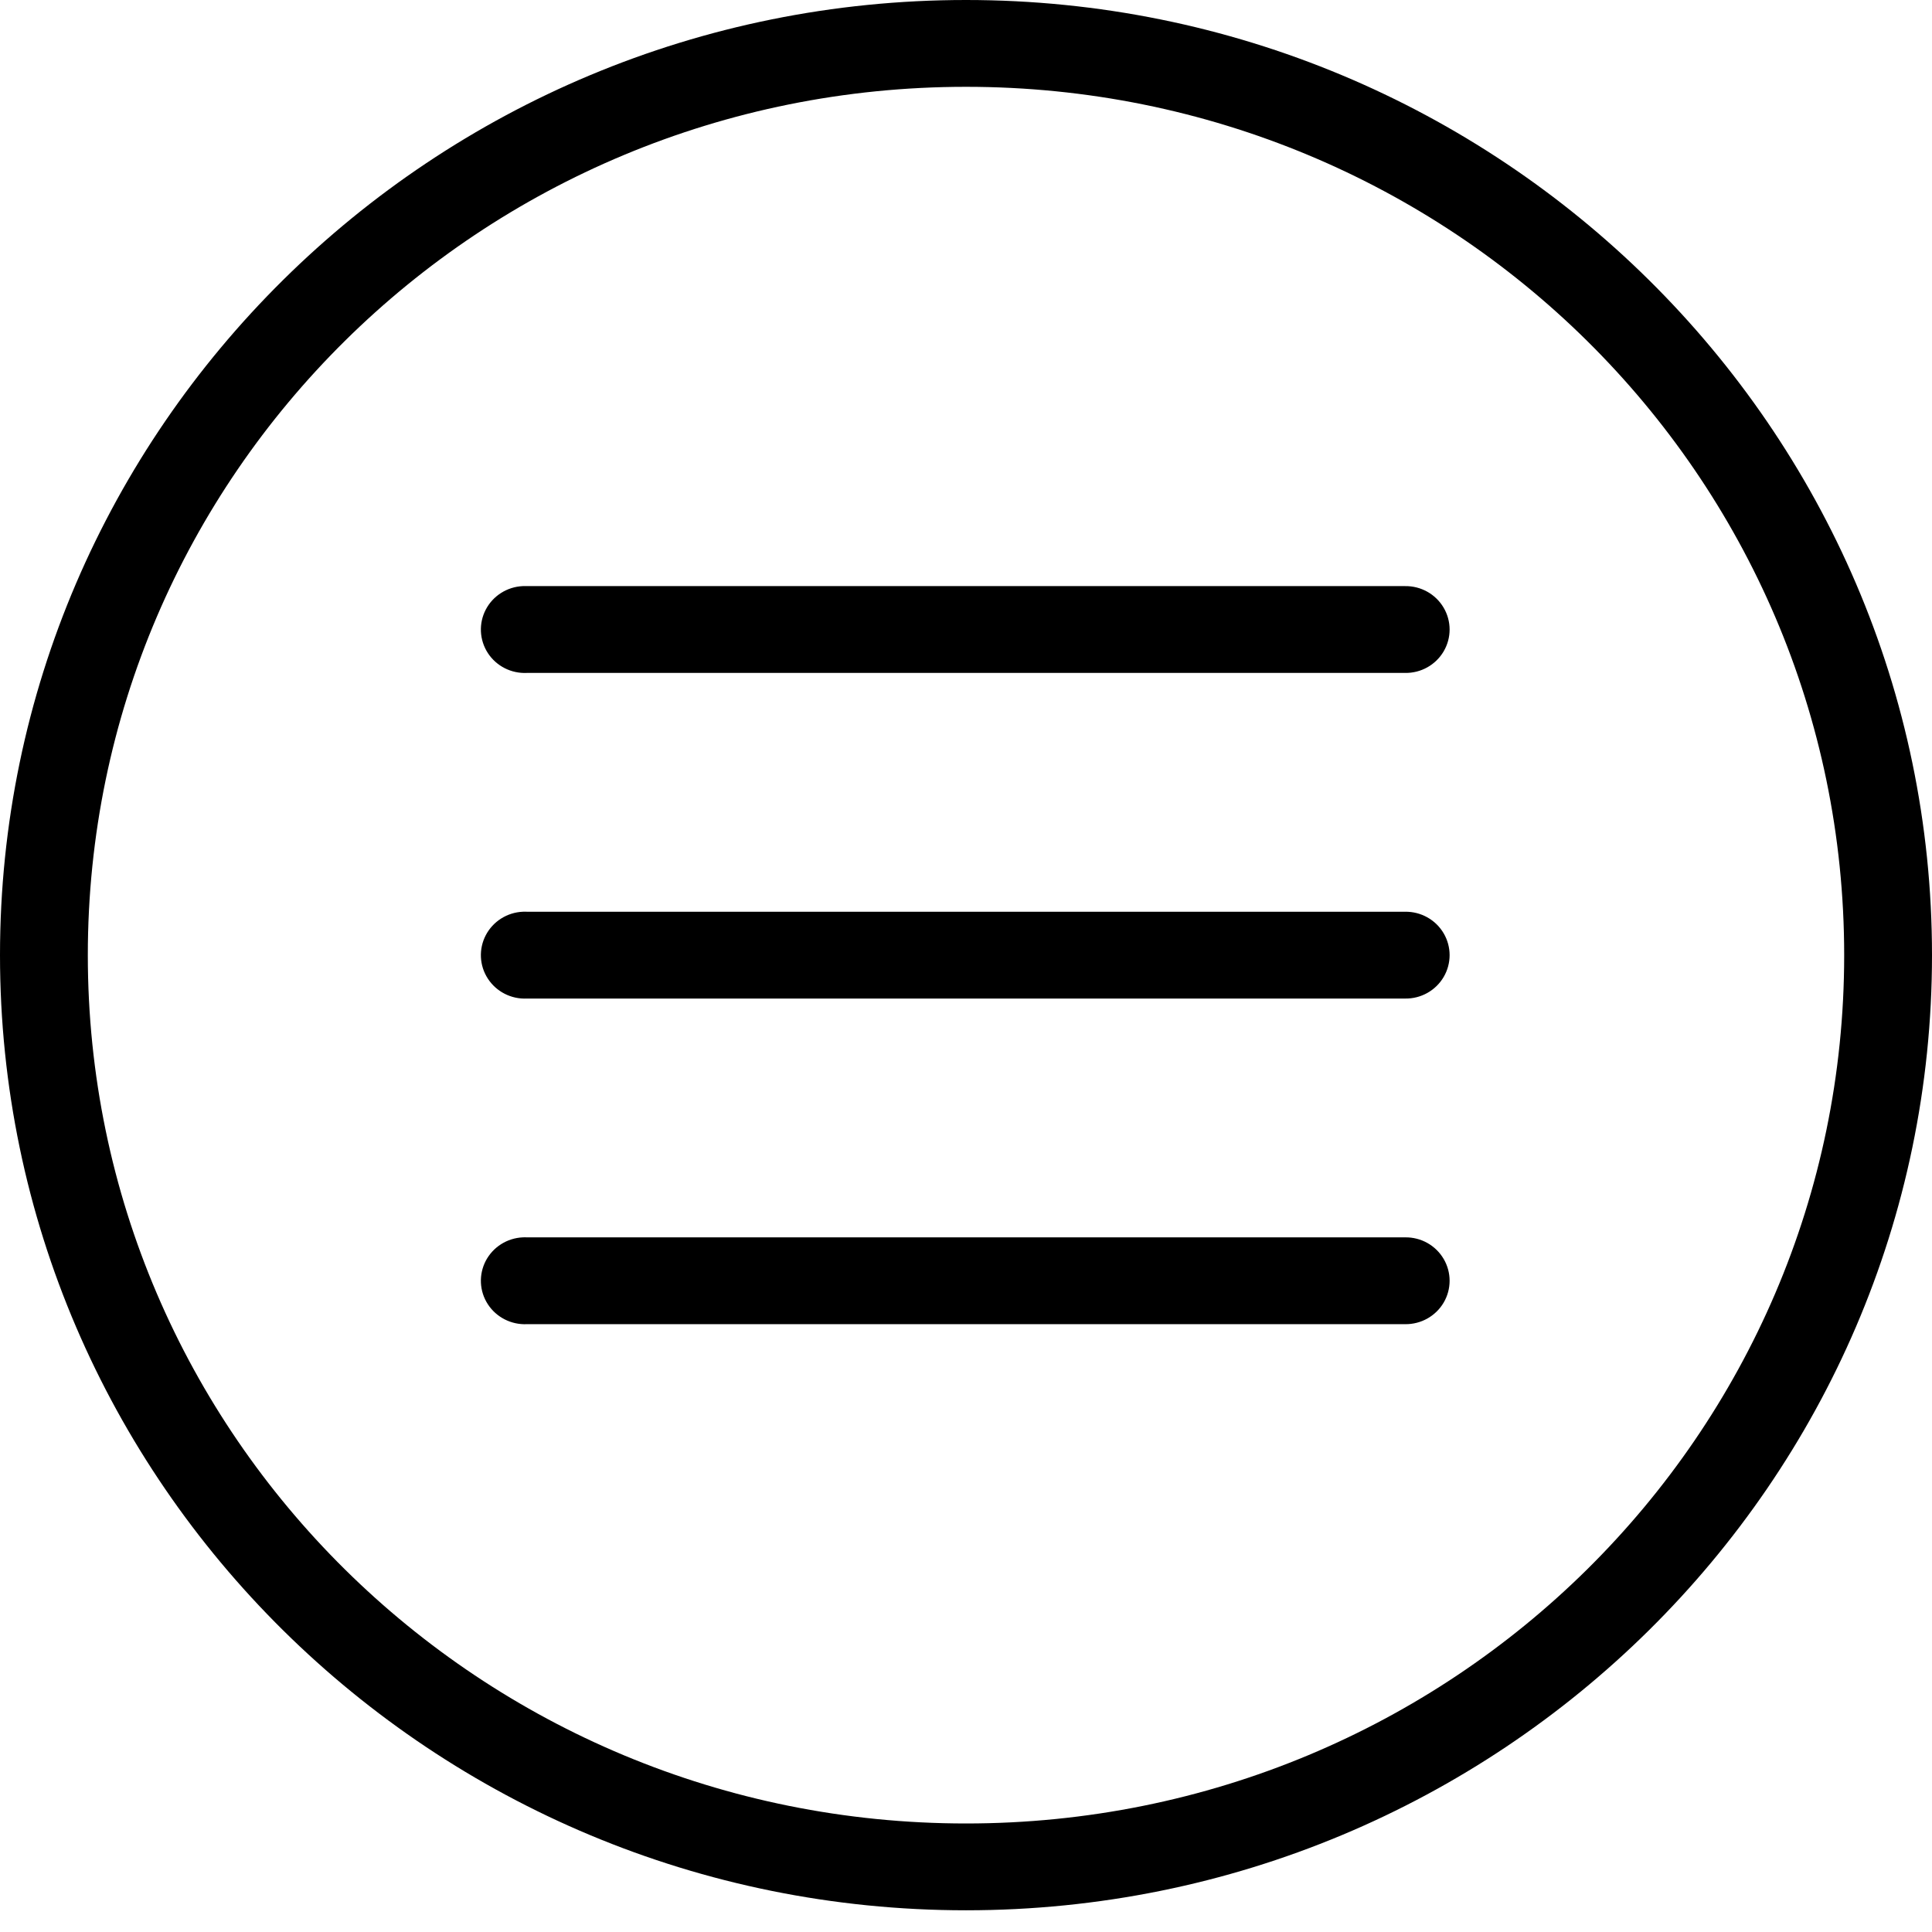
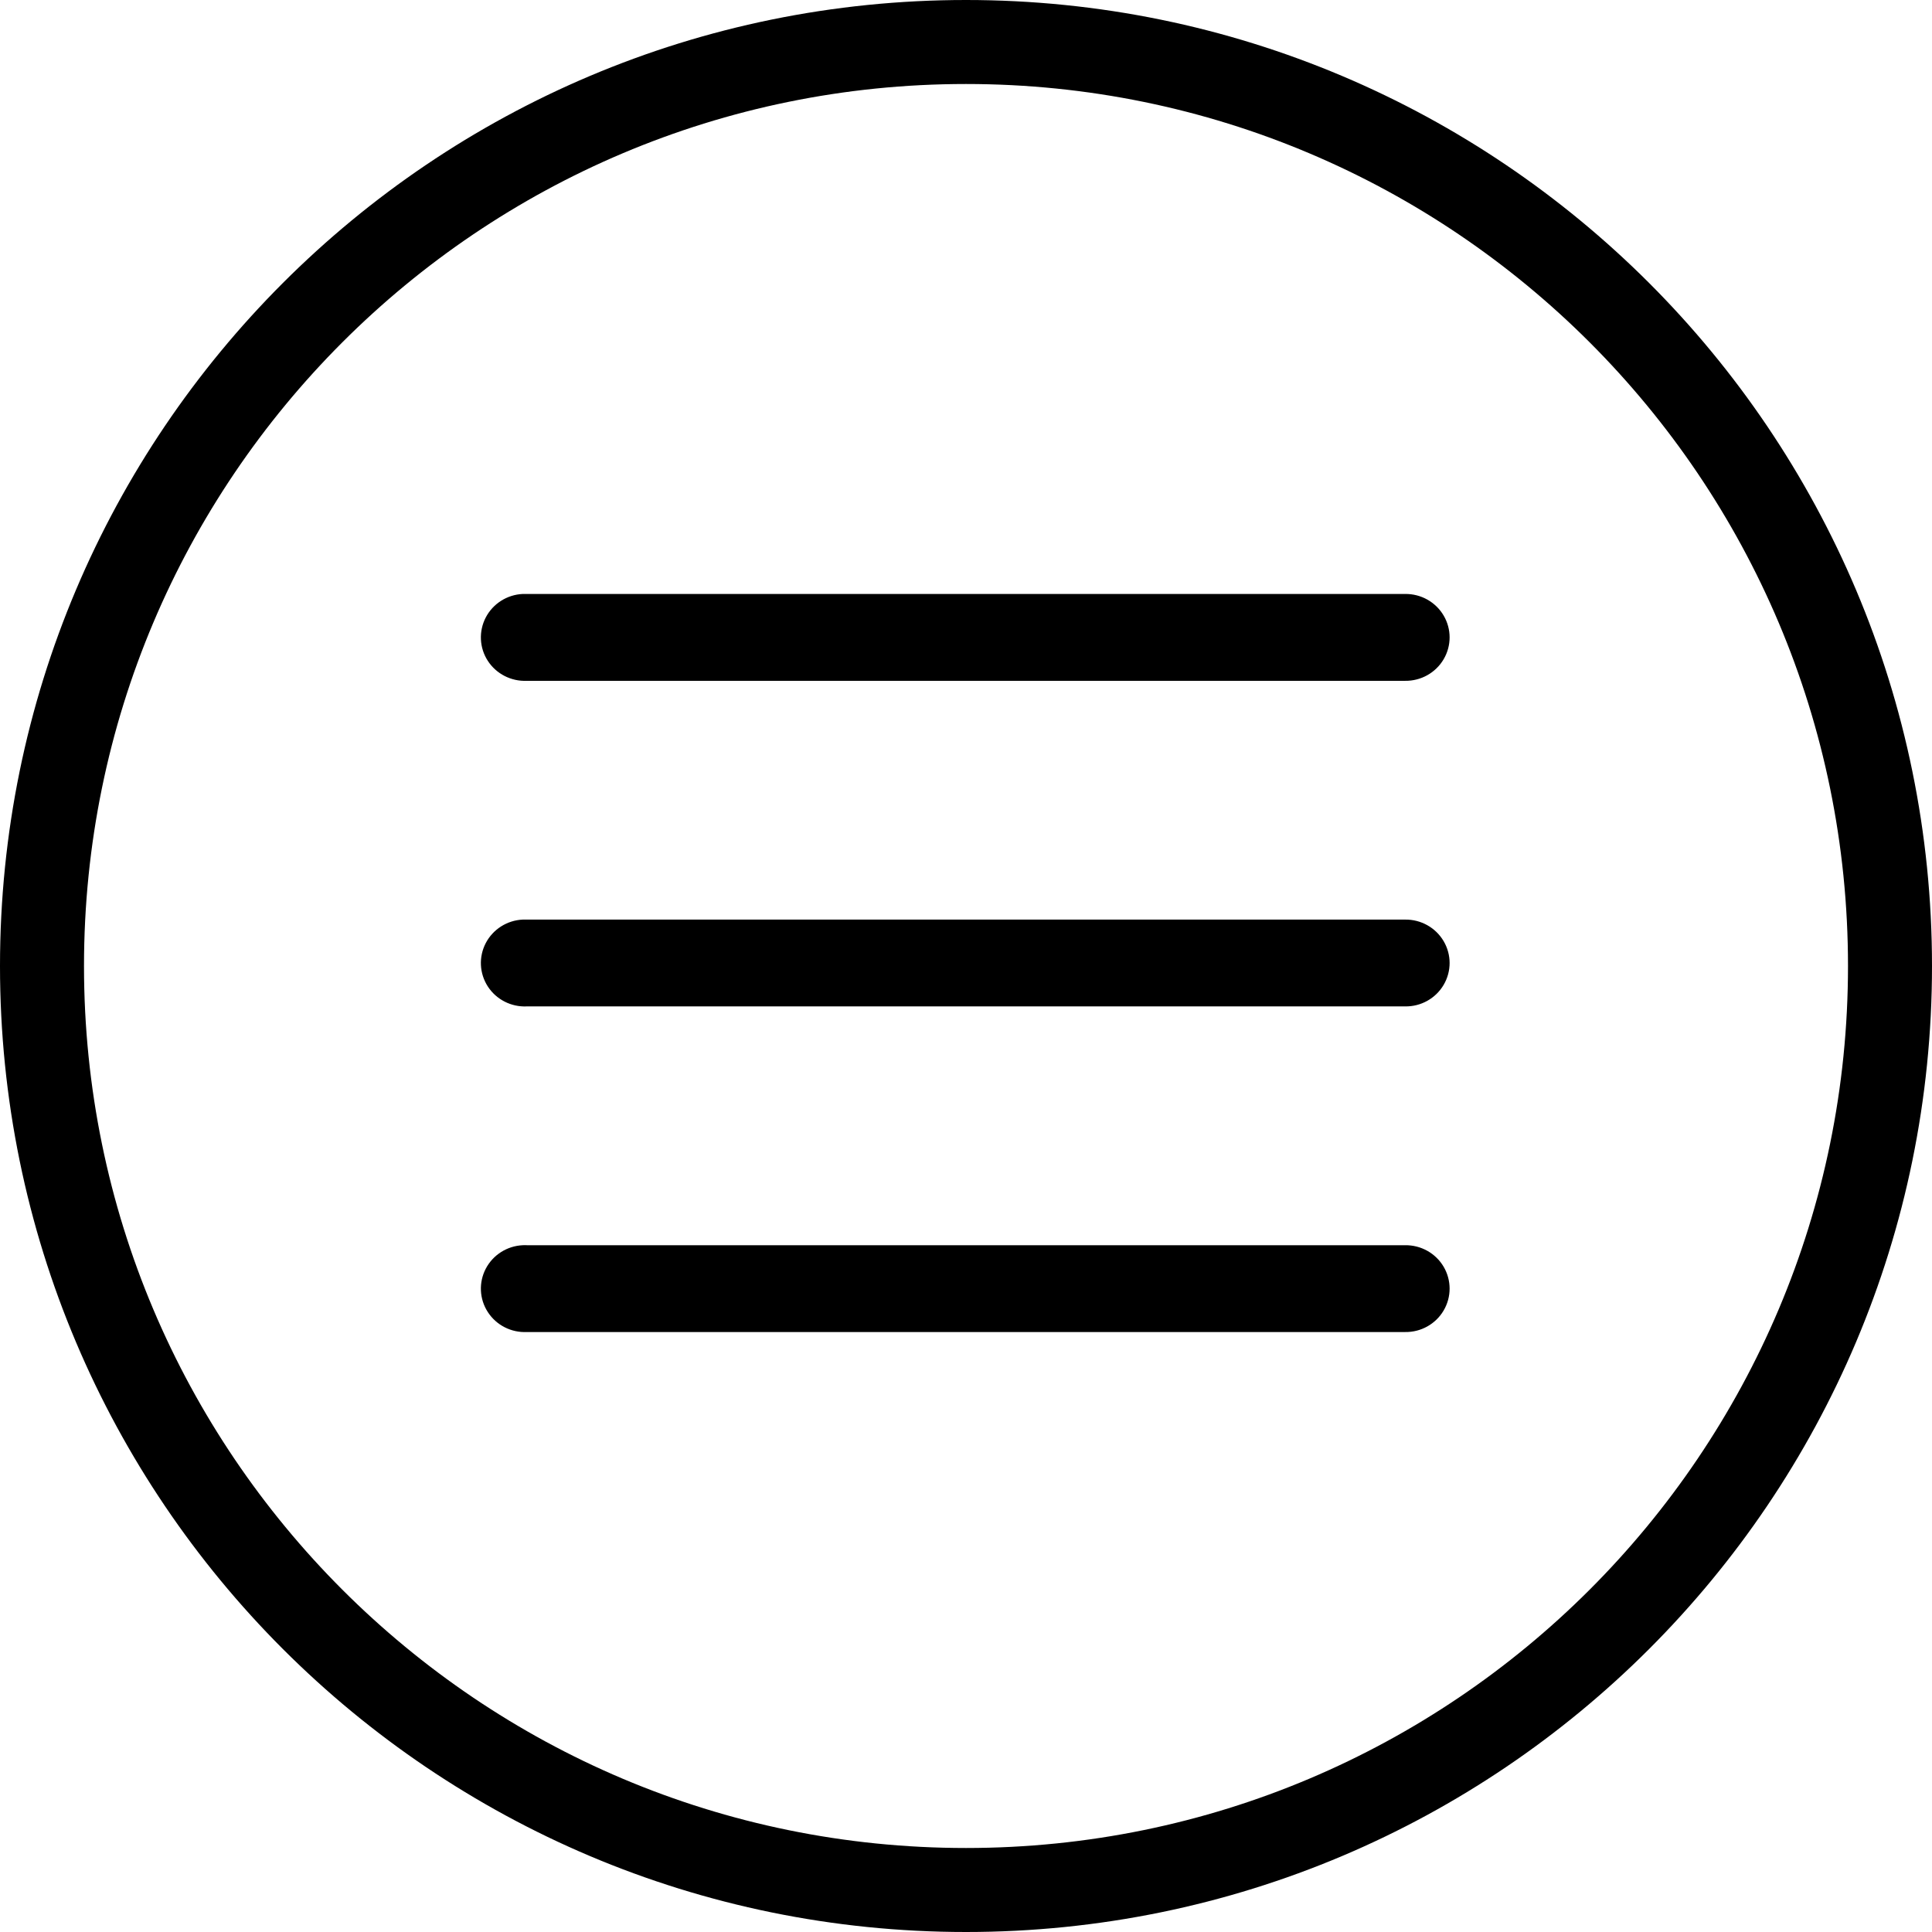
<svg xmlns="http://www.w3.org/2000/svg" width="46px" height="46px" viewBox="0 0 46 46" version="1.1">
  <defs />
  <g id="Page-1" stroke="none" stroke-width="1" fill="none" fill-rule="evenodd">
-     <g id="iPad-Pro-Portrait" fill-rule="nonzero" fill="#000000">
-       <path d="M23,0 C10.31,0 0,10.194 0,22.742 C0,35.289 10.31,45.483 23,45.483 C35.69,45.483 46,35.289 46,22.742 C46,10.194 35.69,0 23,0 Z M23,2.067 C34.56,2.067 43.909,11.311 43.909,22.742 C43.909,34.172 34.56,43.416 23,43.416 C11.44,43.416 2.091,34.172 2.091,22.742 C2.091,11.311 11.44,2.067 23,2.067 Z M12.447,13.955 C12.074,13.972 11.738,14.185 11.566,14.514 C11.395,14.842 11.413,15.236 11.615,15.548 C11.817,15.859 12.172,16.04 12.545,16.022 L33.455,16.022 C33.832,16.028 34.182,15.832 34.372,15.51 C34.562,15.188 34.562,14.79 34.372,14.468 C34.182,14.146 33.832,13.95 33.455,13.955 L12.545,13.955 C12.513,13.954 12.48,13.954 12.447,13.955 Z M12.447,21.708 C12.074,21.725 11.738,21.938 11.566,22.267 C11.395,22.595 11.413,22.989 11.615,23.3 C11.817,23.612 12.172,23.793 12.545,23.775 L33.455,23.775 C33.832,23.781 34.182,23.585 34.372,23.263 C34.562,22.941 34.562,22.542 34.372,22.22 C34.182,21.898 33.832,21.703 33.455,21.708 L12.545,21.708 C12.513,21.706 12.48,21.706 12.447,21.708 Z M12.447,29.461 C12.074,29.478 11.738,29.691 11.566,30.019 C11.395,30.348 11.413,30.742 11.615,31.053 C11.817,31.364 12.172,31.545 12.545,31.528 L33.455,31.528 C33.832,31.533 34.182,31.337 34.372,31.016 C34.562,30.694 34.562,30.295 34.372,29.973 C34.182,29.651 33.832,29.455 33.455,29.461 L12.545,29.461 C12.513,29.459 12.48,29.459 12.447,29.461 L12.447,29.461 Z" id="Shape" />
+     <g id="hamburger">
+       <path d="M12.447,14.142 C12.074,14.159 11.738,14.372 11.566,14.701 C11.395,15.03 11.413,15.424 11.615,15.735 C11.817,16.046 12.172,16.227 12.545,16.21 L33.455,16.21 C33.832,16.215 34.182,16.019 34.372,15.697 C34.562,15.375 34.562,14.977 34.372,14.655 C34.182,14.333 33.832,14.137 33.455,14.142 L12.545,14.142 C12.513,14.141 12.48,14.141 12.447,14.142 Z" id="Path" fill="#000000" />
+       <path d="M12.447,21.895 C12.074,21.912 11.738,22.125 11.566,22.454 C11.395,22.782 11.413,23.176 11.615,23.488 C11.817,23.799 12.172,23.98 12.545,23.962 L33.455,23.962 C33.832,23.968 34.182,23.772 34.372,23.45 C34.562,23.128 34.562,22.73 34.372,22.408 C34.182,22.086 33.832,21.89 33.455,21.895 L12.545,21.895 C12.513,21.894 12.48,21.894 12.447,21.895 Z" id="Path" fill="#000000" />
+       <path d="M12.447,29.648 C12.074,29.665 11.738,29.878 11.566,30.207 C11.395,30.535 11.413,30.929 11.615,31.24 C11.817,31.552 12.172,31.733 12.545,31.715 L33.455,31.715 C33.832,31.721 34.182,31.525 34.372,31.203 C34.562,30.881 34.562,30.482 34.372,30.16 C34.182,29.838 33.832,29.643 33.455,29.648 L12.545,29.648 C12.513,29.646 12.48,29.646 12.447,29.648 L12.447,29.648 Z" id="Path" fill="#000000" />
+       <circle id="Oval" stroke="#000000" stroke-width="2" cx="23" cy="23" r="22" />
    </g>
  </g>
</svg>
